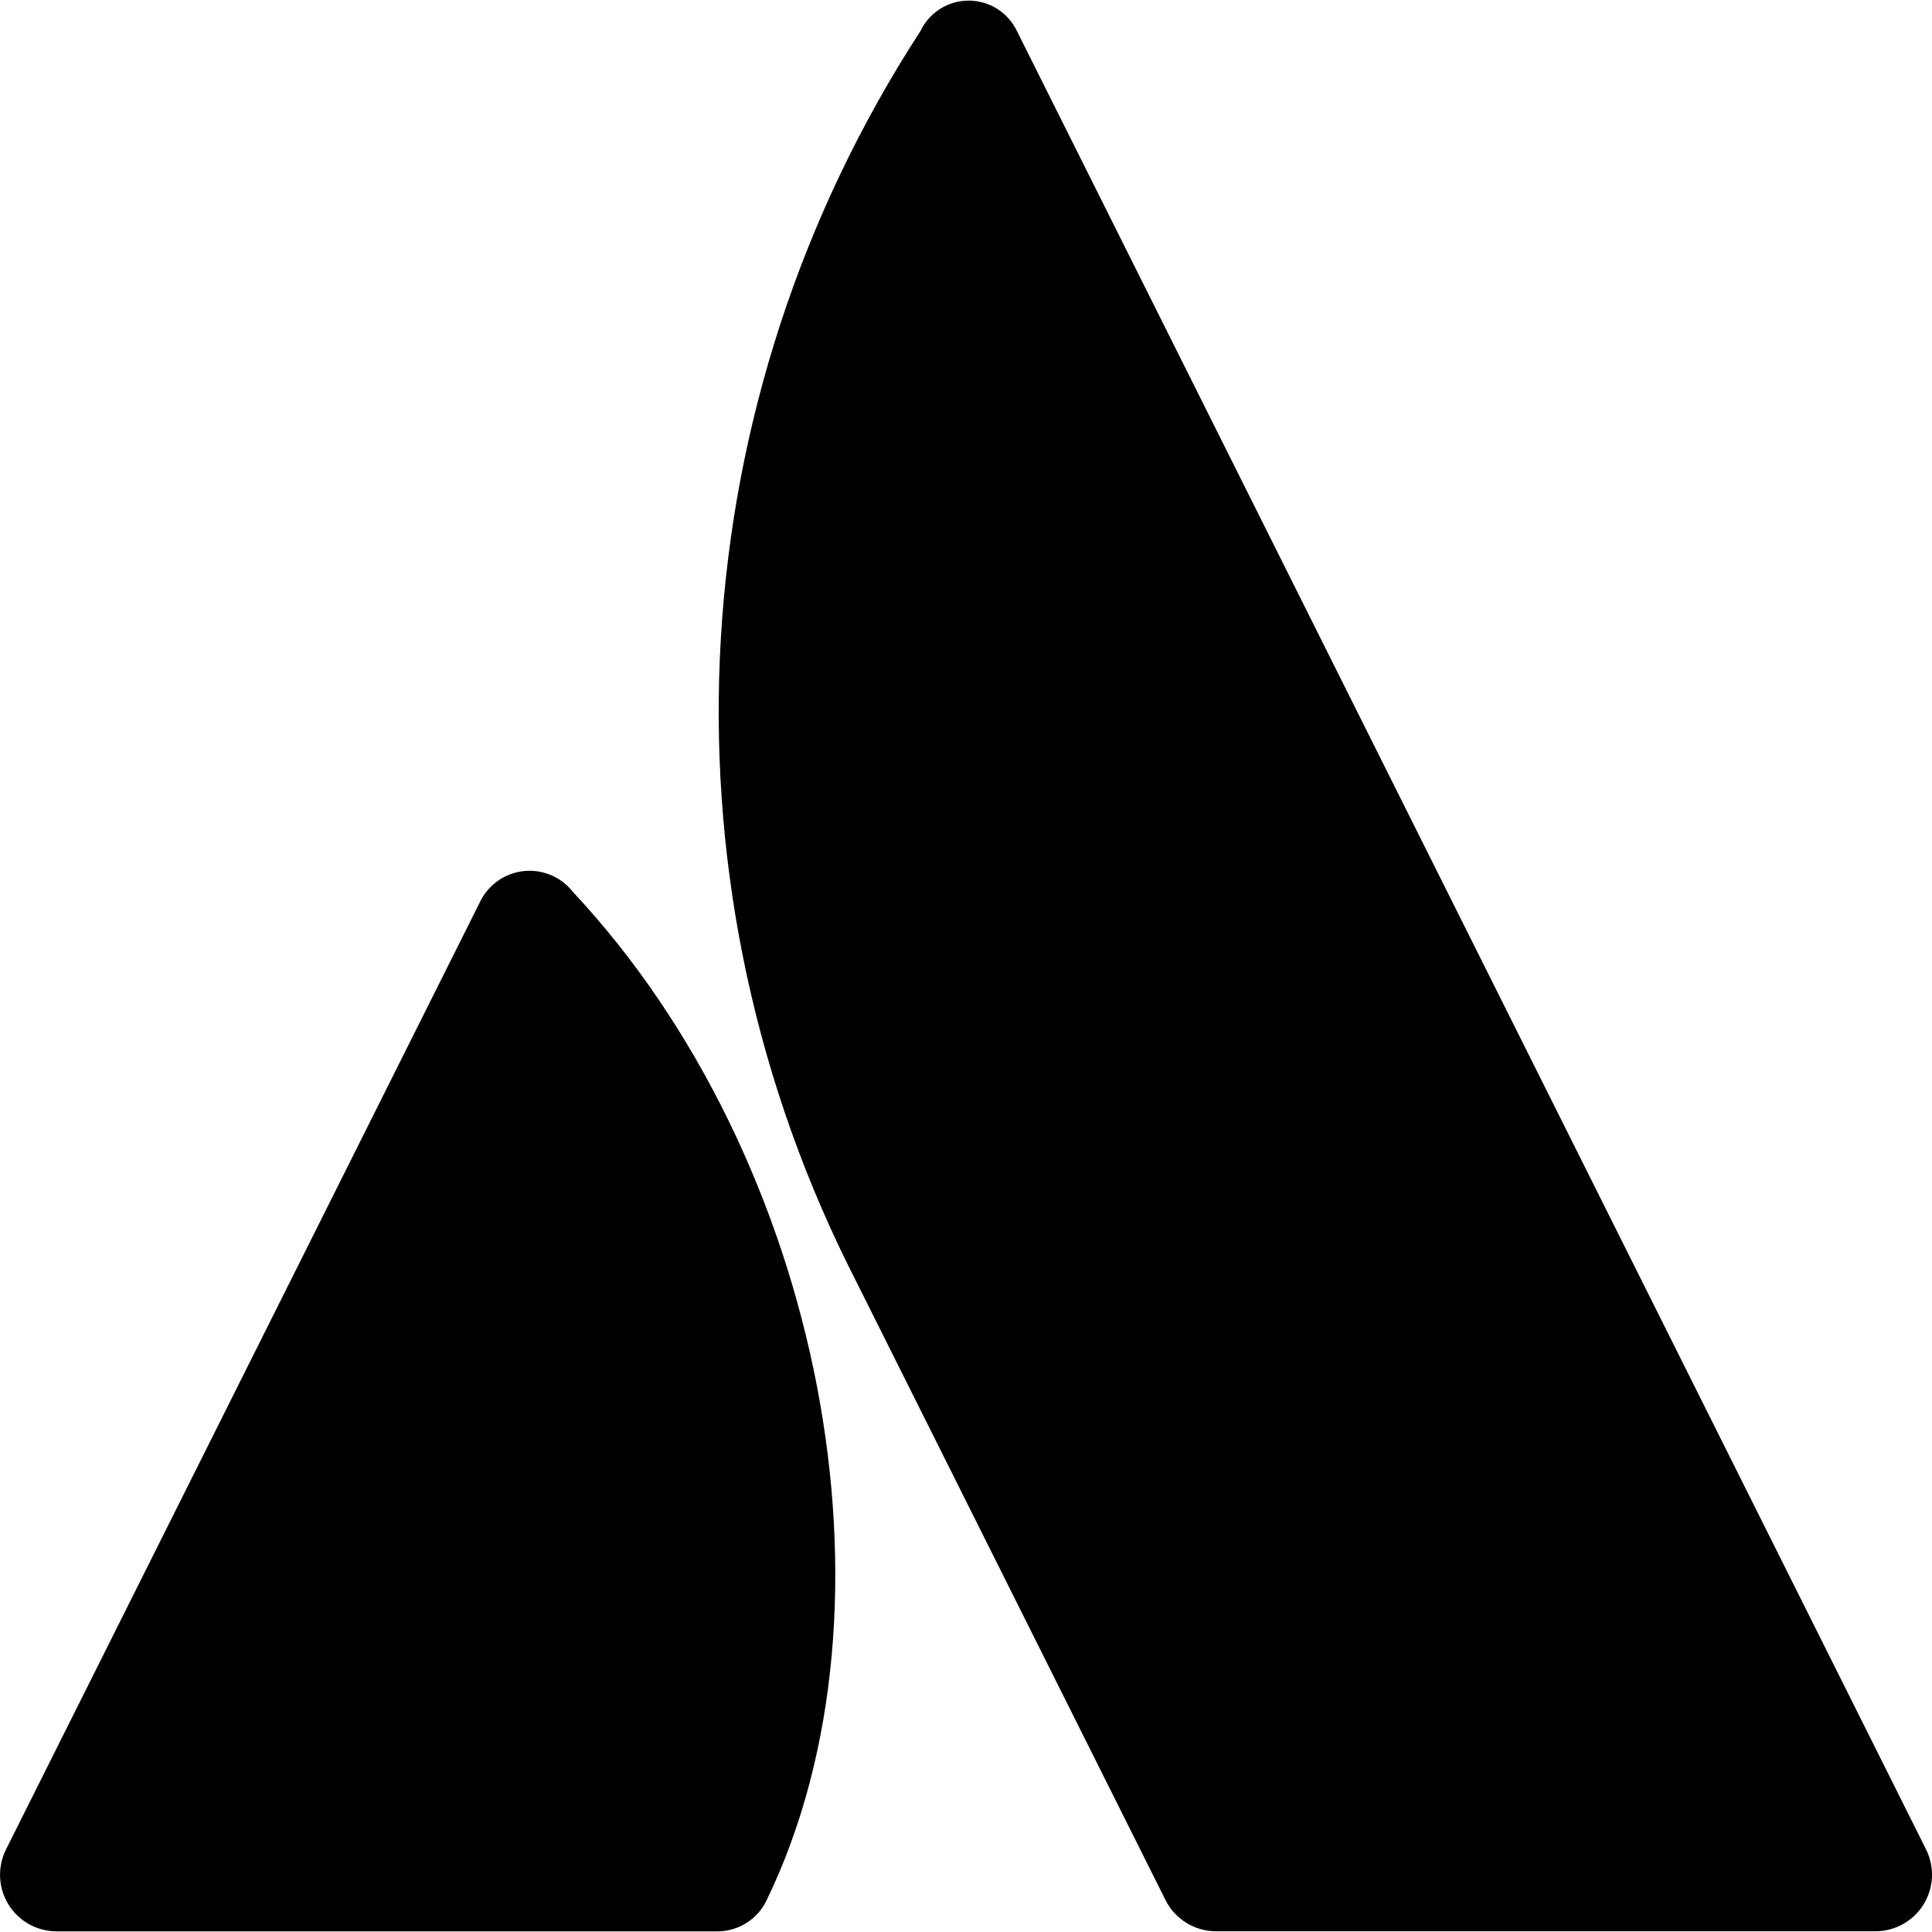
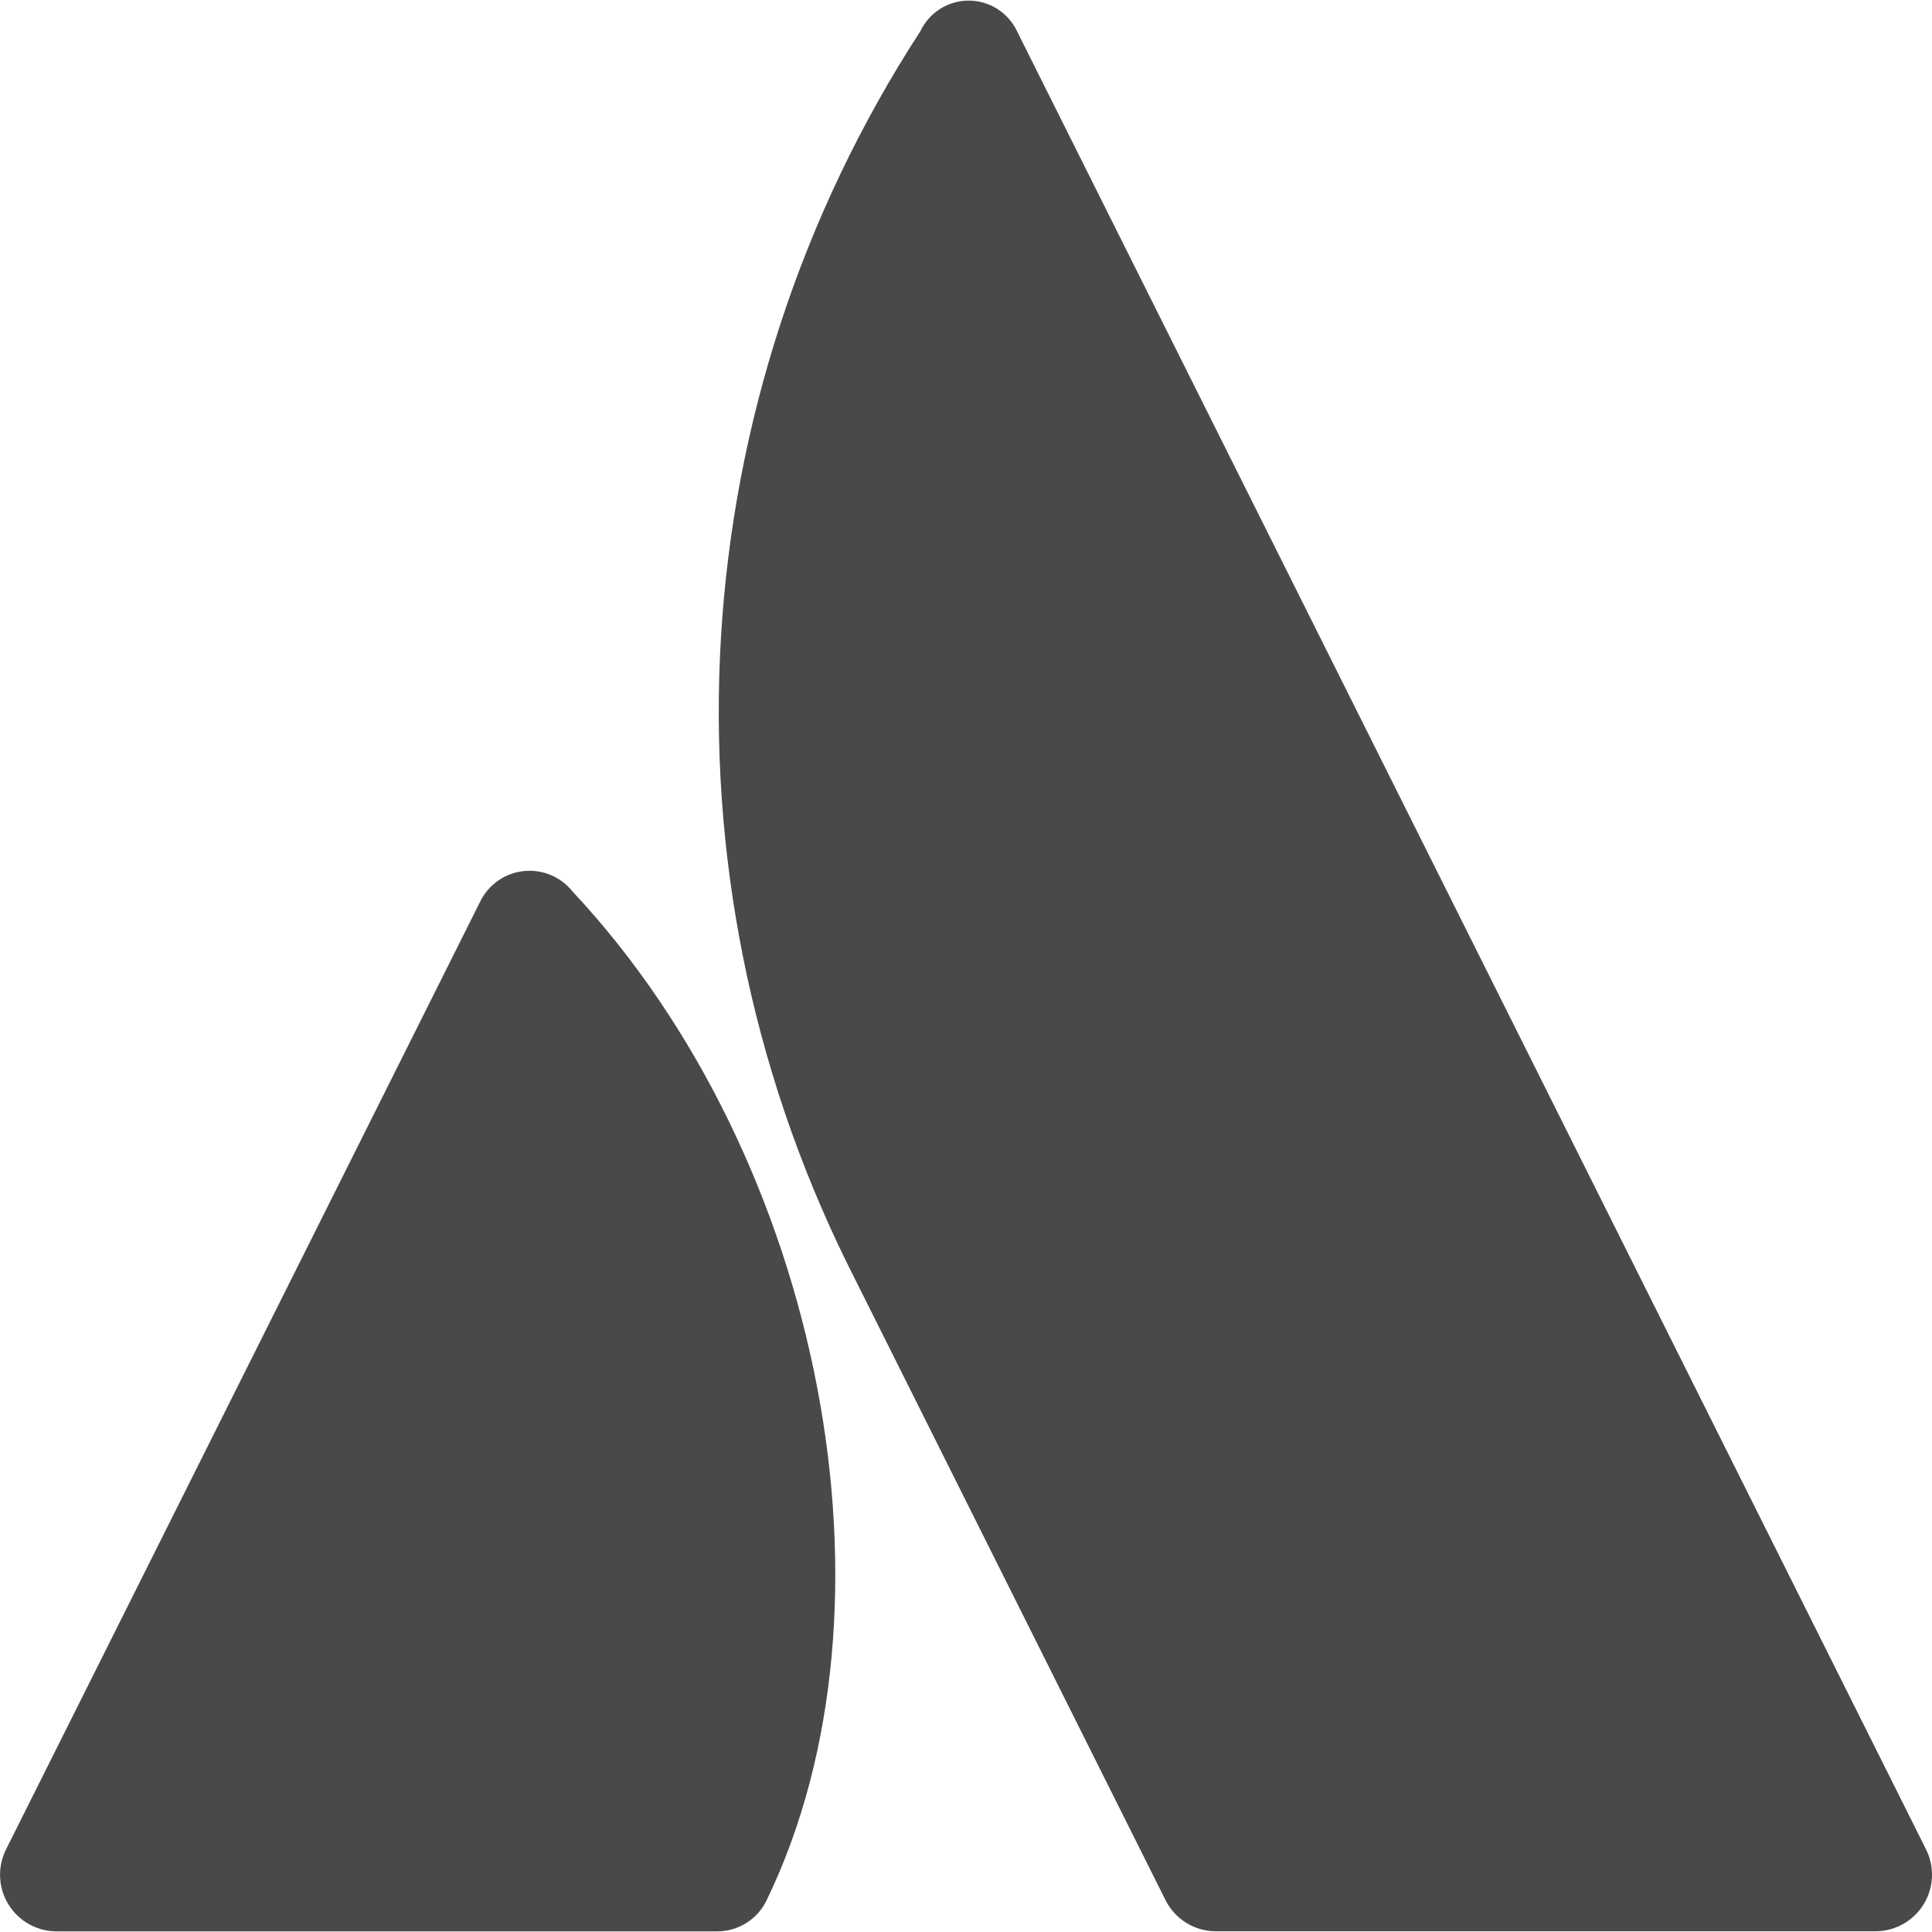
- <svg xmlns="http://www.w3.org/2000/svg" role="img" viewBox="0 0 24 24">
-   <path d="M7.12 11.084a.683.683 0 00-1.16.126L.075 22.974a.703.703 0 00.63 1.018h8.19a.678.678 0 00.63-.39c1.767-3.65.696-9.203-2.406-12.52zM11.434.386a15.515 15.515 0 00-.906 15.317l3.95 7.9a.703.703 0 00.628.388h8.19a.703.703 0 00.63-1.017L12.63.38a.664.664 0 00-1.196.006z" />
+ <svg xmlns="http://www.w3.org/2000/svg" width="24" height="24" viewBox="0 0 24 24">
+   <path fill="#494949" d="M7.12 11.084a.683.683 0 0 0-1.16.126L.075 22.974a.703.703 0 0 0 .63 1.018h8.19a.68.68 0 0 0 .63-.39c1.767-3.65.696-9.203-2.406-12.52zM11.434.386a15.52 15.52 0 0 0-.906 15.317l3.95 7.9a.7.7 0 0 0 .628.388h8.19a.703.703 0 0 0 .63-1.017L12.63.38a.664.664 0 0 0-1.196.006" />
</svg>
